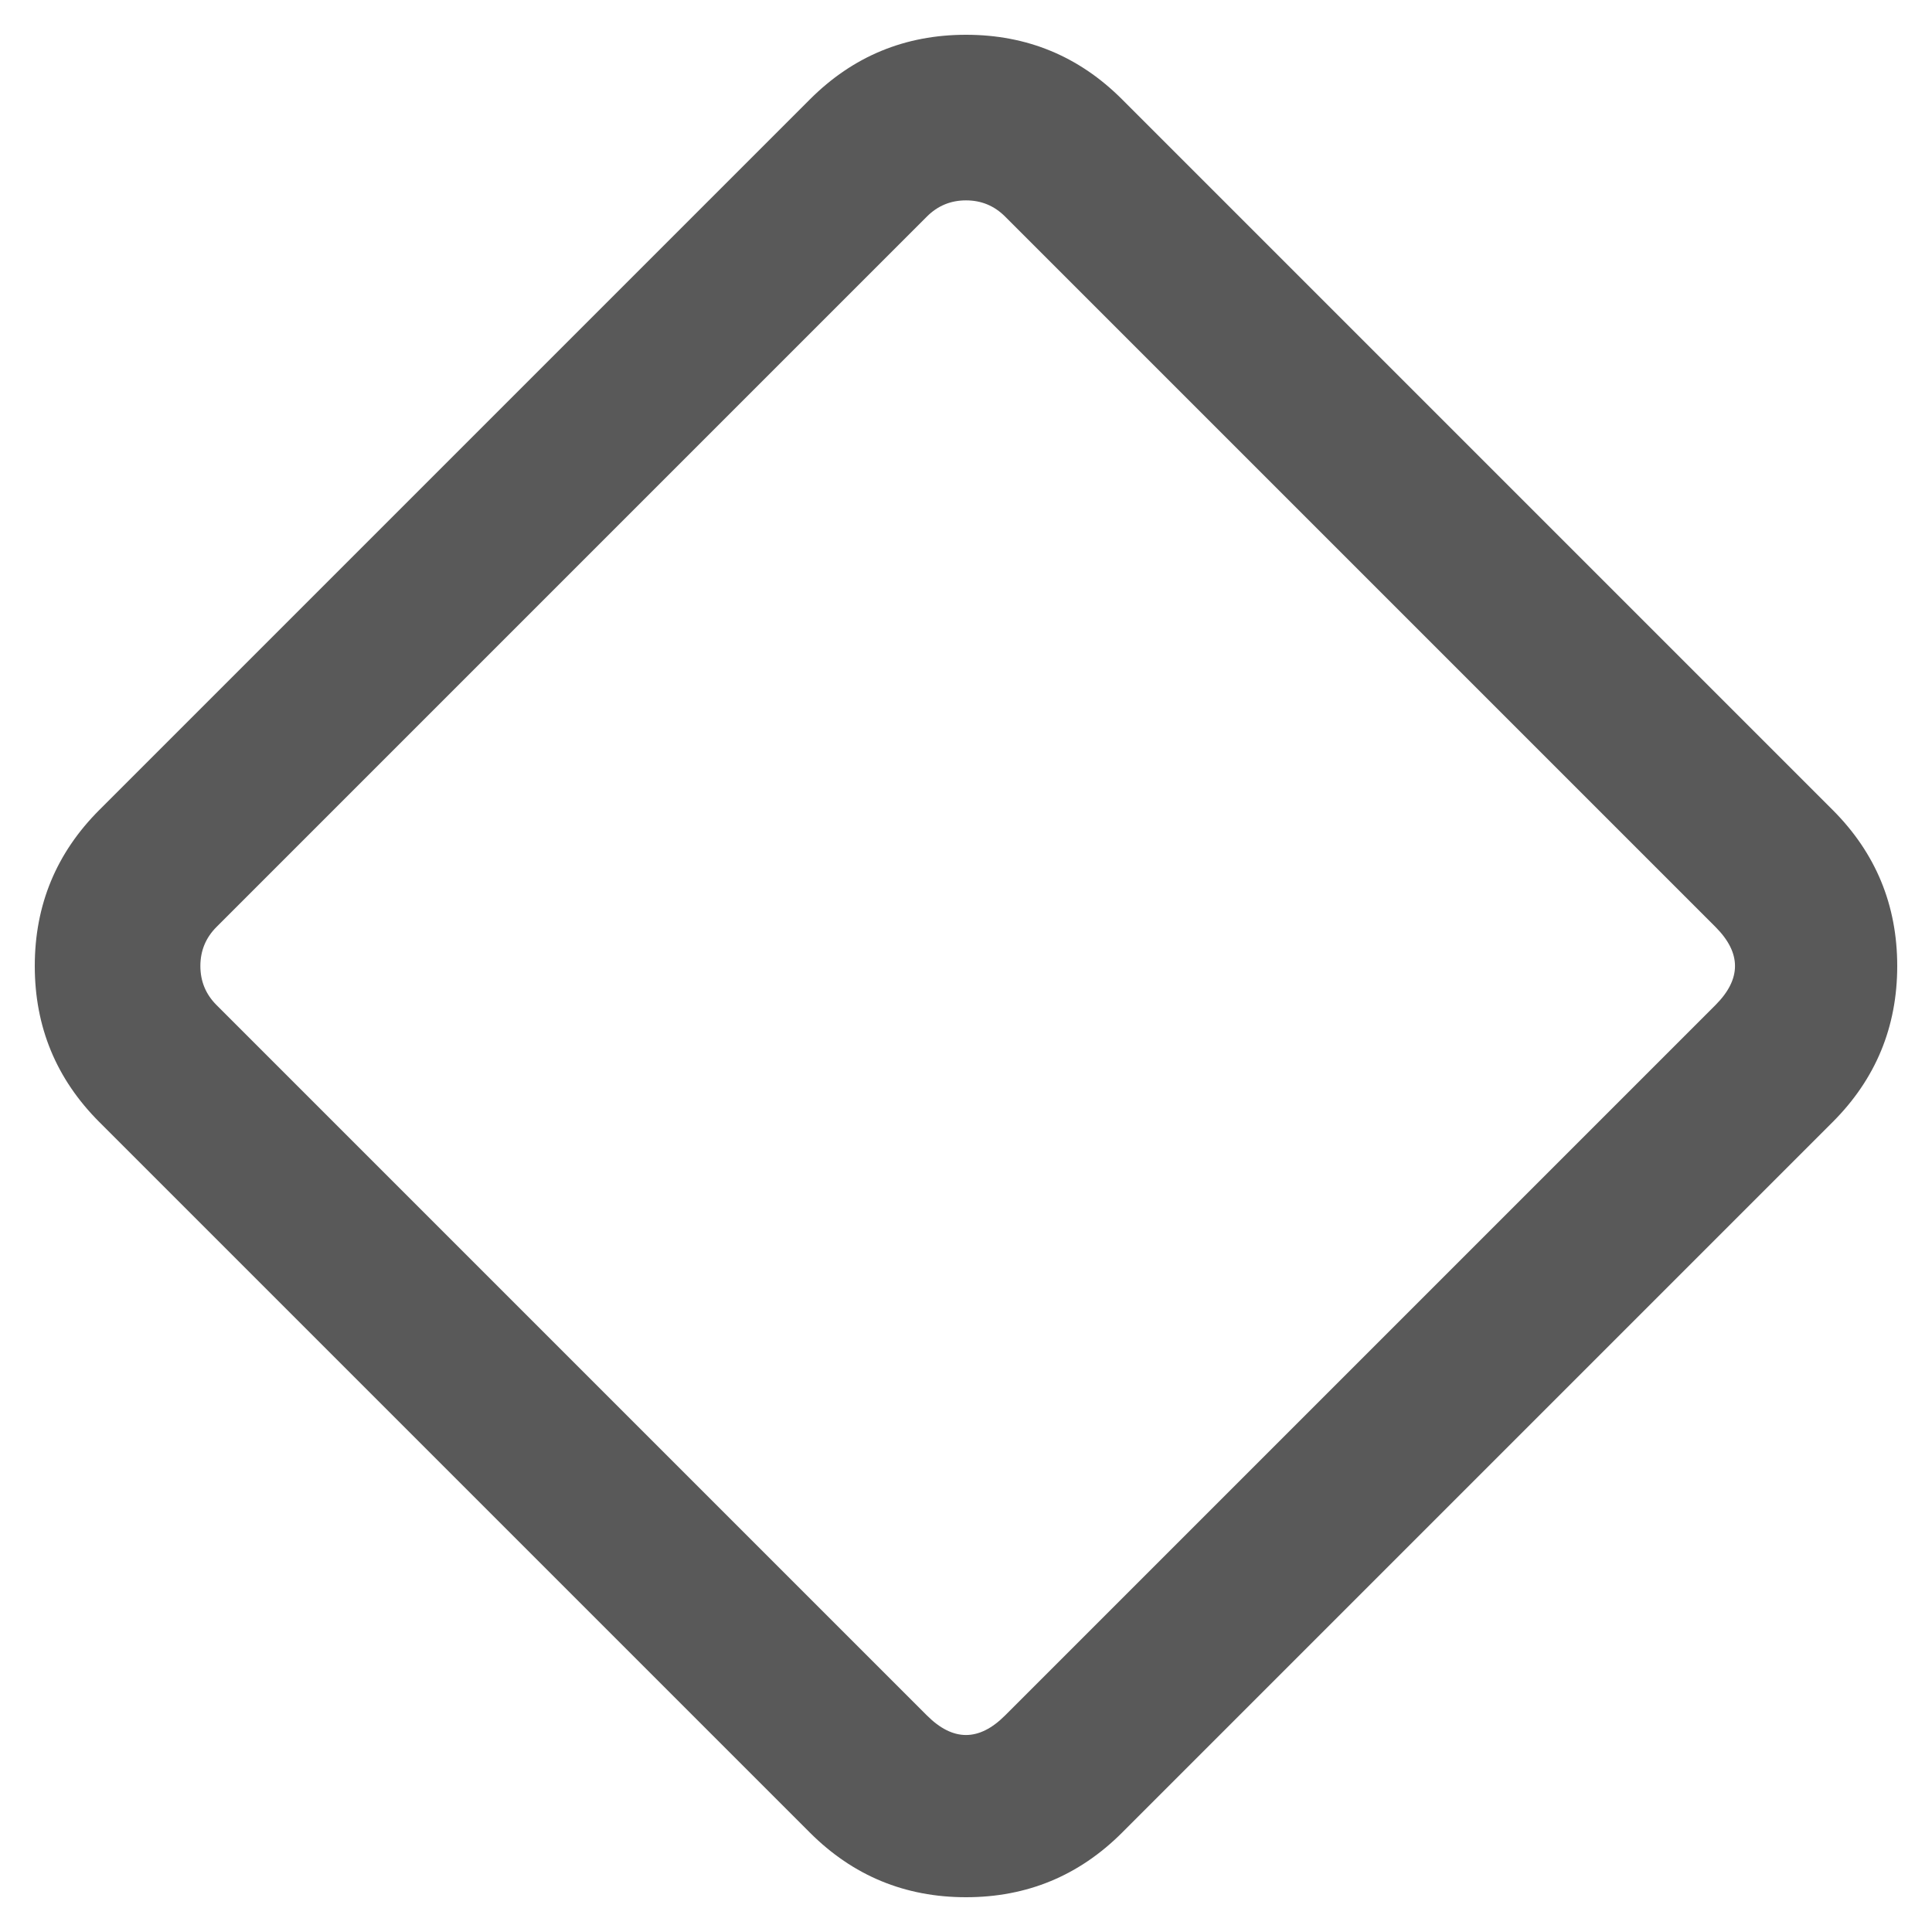
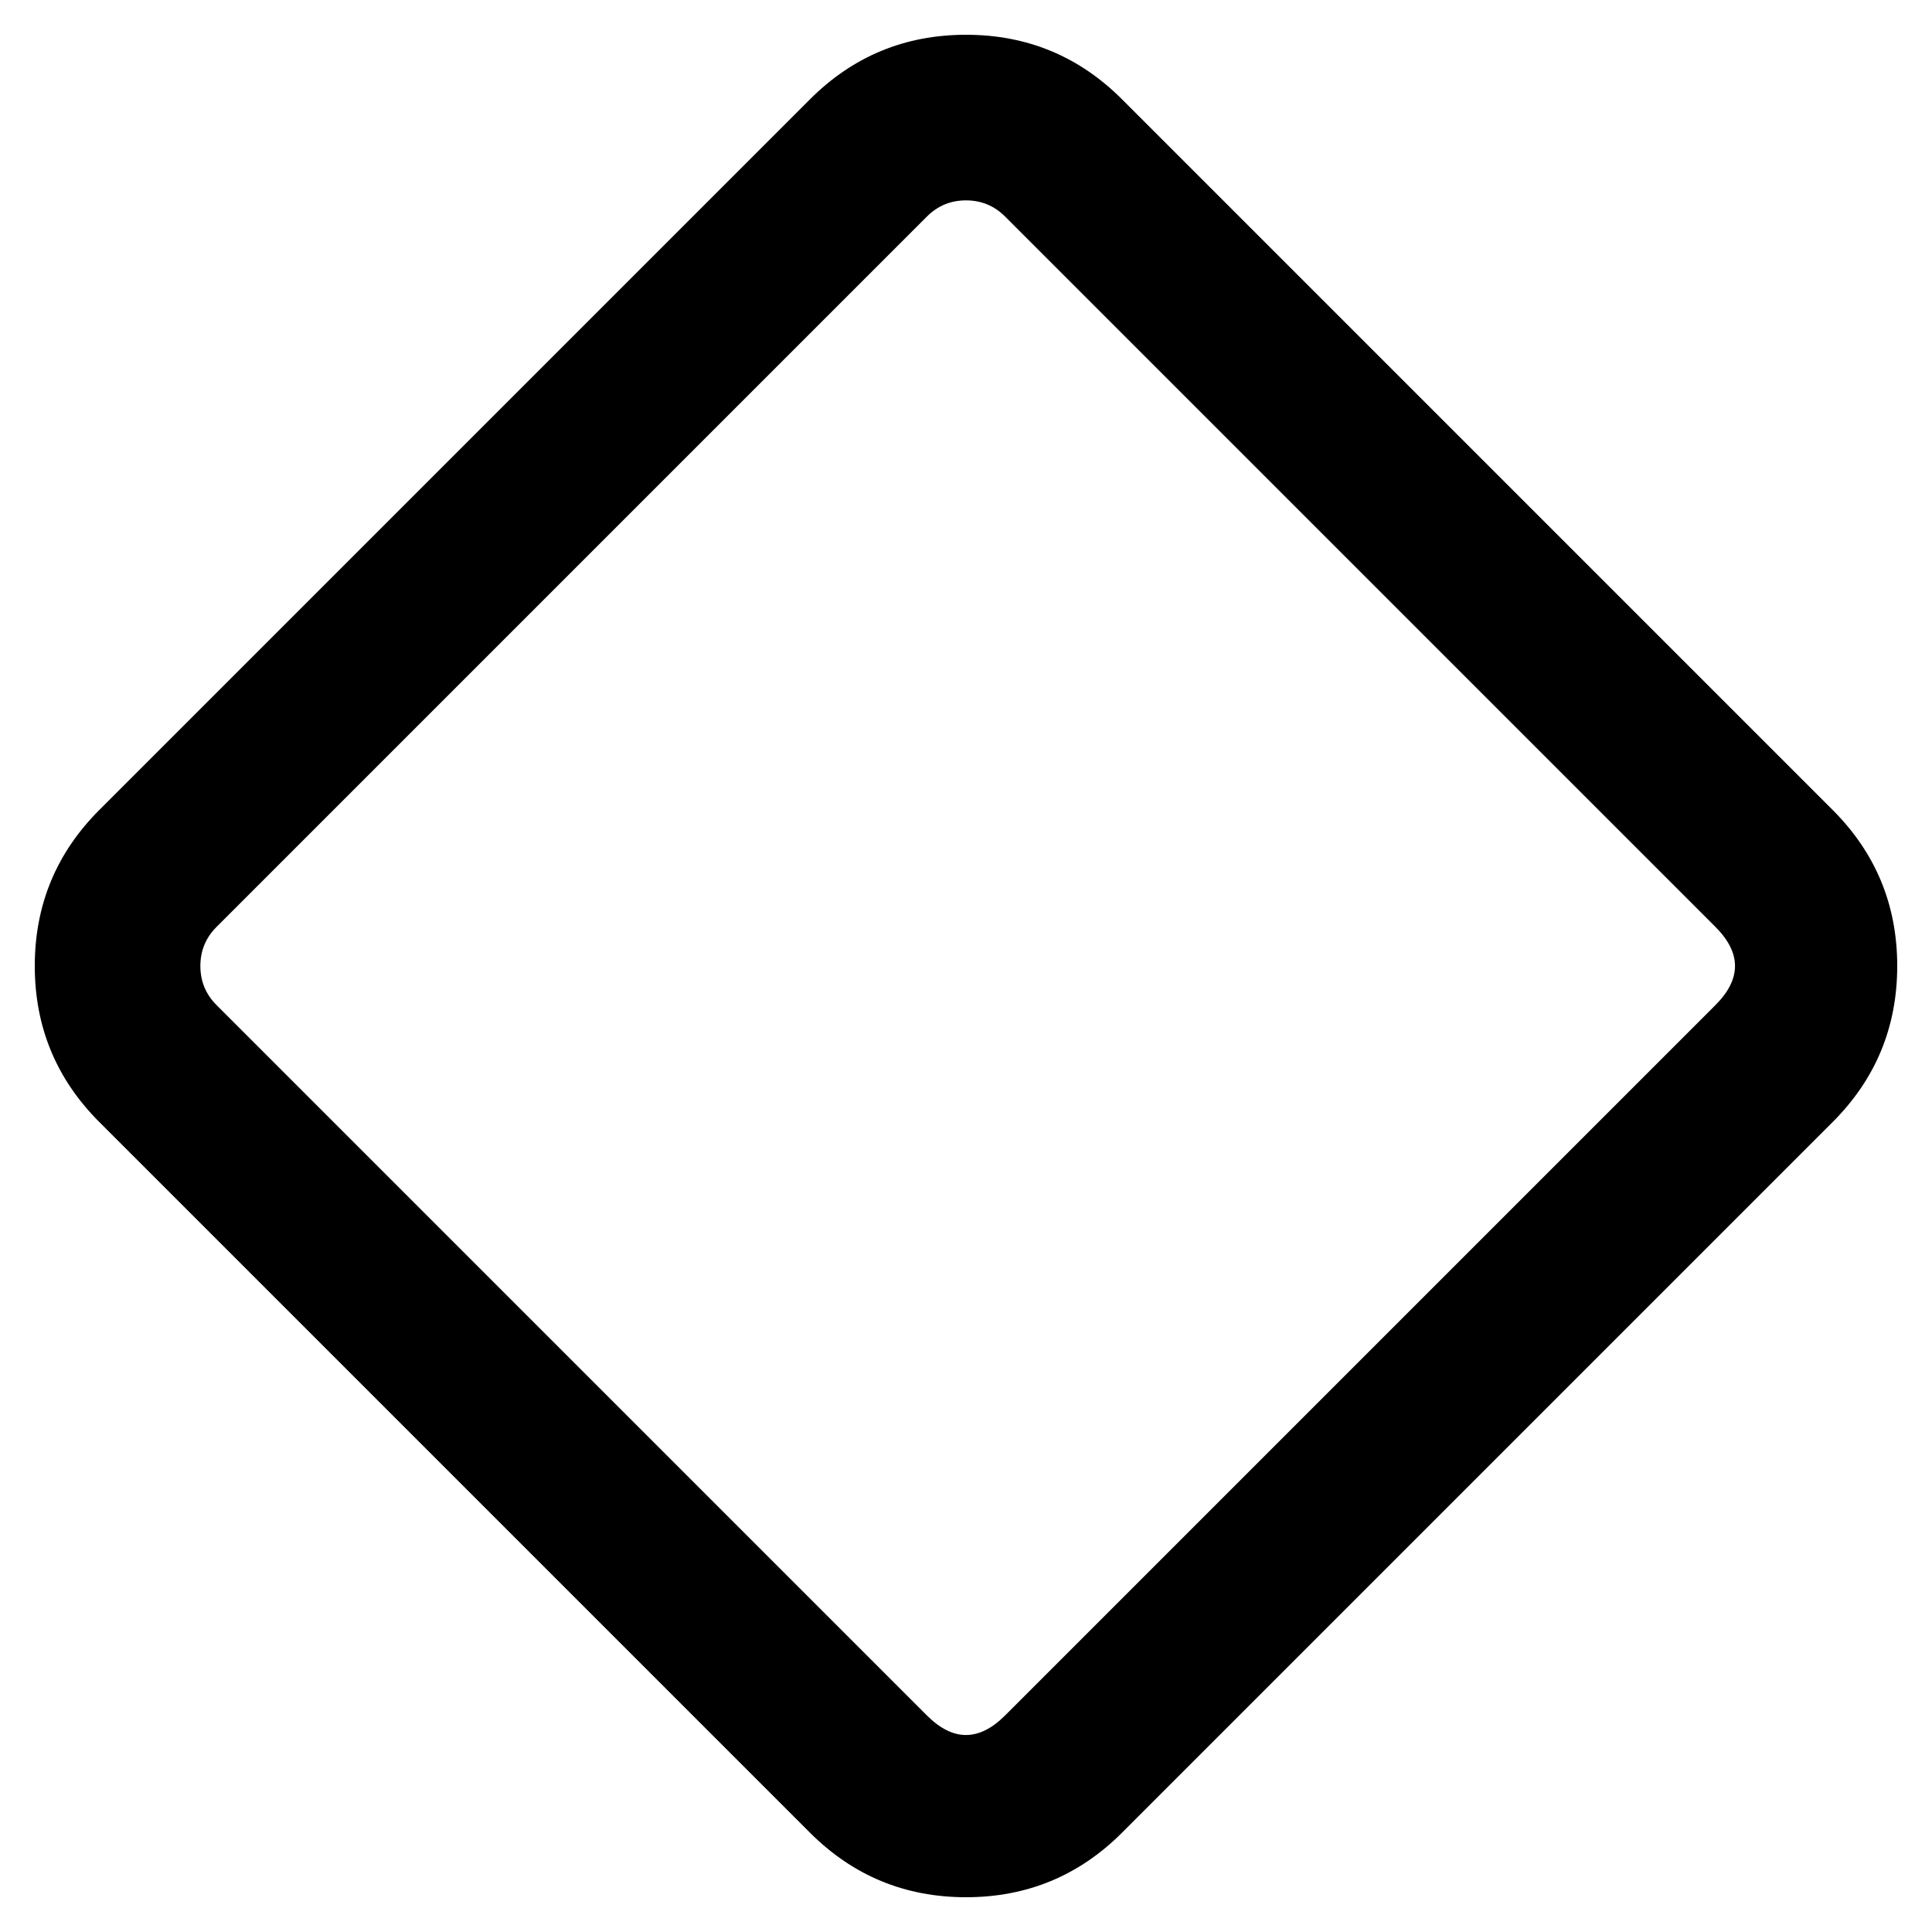
- <svg xmlns="http://www.w3.org/2000/svg" fill="none" version="1.1" width="14" height="14" viewBox="0 0 14 14">
+ <svg xmlns="http://www.w3.org/2000/svg" version="1.1" width="14" height="14" viewBox="0 0 14 14">
  <defs>
    <clipPath id="master_svg0_747_09762">
      <rect x="0" y="0" width="14" height="14" rx="0" />
    </clipPath>
  </defs>
  <g clip-path="url(#master_svg0_747_09762)">
    <g>
-       <path d="M13.748,7Q13.748,6.337,13.28,5.869L8.131,0.72Q7.663,0.252,7,0.252Q6.337,0.252,5.869,0.72L0.72,5.869Q0.252,6.337,0.252,7Q0.252,7.663,0.72,8.131L5.869,13.28Q6.337,13.748,7,13.748Q7.663,13.748,8.131,13.28L13.28,8.131Q13.748,7.663,13.748,7ZM7.283,1.569L12.431,6.717Q12.714,7,12.431,7.283L7.283,12.431Q7,12.714,6.717,12.431L1.569,7.283Q1.452,7.166,1.452,7Q1.452,6.834,1.569,6.717L6.717,1.569Q6.834,1.452,7,1.452Q7.166,1.452,7.283,1.569Z" fill-rule="evenodd" fill="#595959" fill-opacity="1" />
+       <path d="M13.748,7Q13.748,6.337,13.28,5.869L8.131,0.72Q7.663,0.252,7,0.252Q6.337,0.252,5.869,0.72L0.72,5.869Q0.252,6.337,0.252,7Q0.252,7.663,0.72,8.131L5.869,13.28Q6.337,13.748,7,13.748Q7.663,13.748,8.131,13.28L13.28,8.131Q13.748,7.663,13.748,7ZM7.283,1.569L12.431,6.717Q12.714,7,12.431,7.283L7.283,12.431Q7,12.714,6.717,12.431L1.569,7.283Q1.452,7.166,1.452,7Q1.452,6.834,1.569,6.717L6.717,1.569Q6.834,1.452,7,1.452Q7.166,1.452,7.283,1.569Z" fill-rule="evenodd" fill="inherit" fill-opacity="1" />
    </g>
  </g>
</svg>
